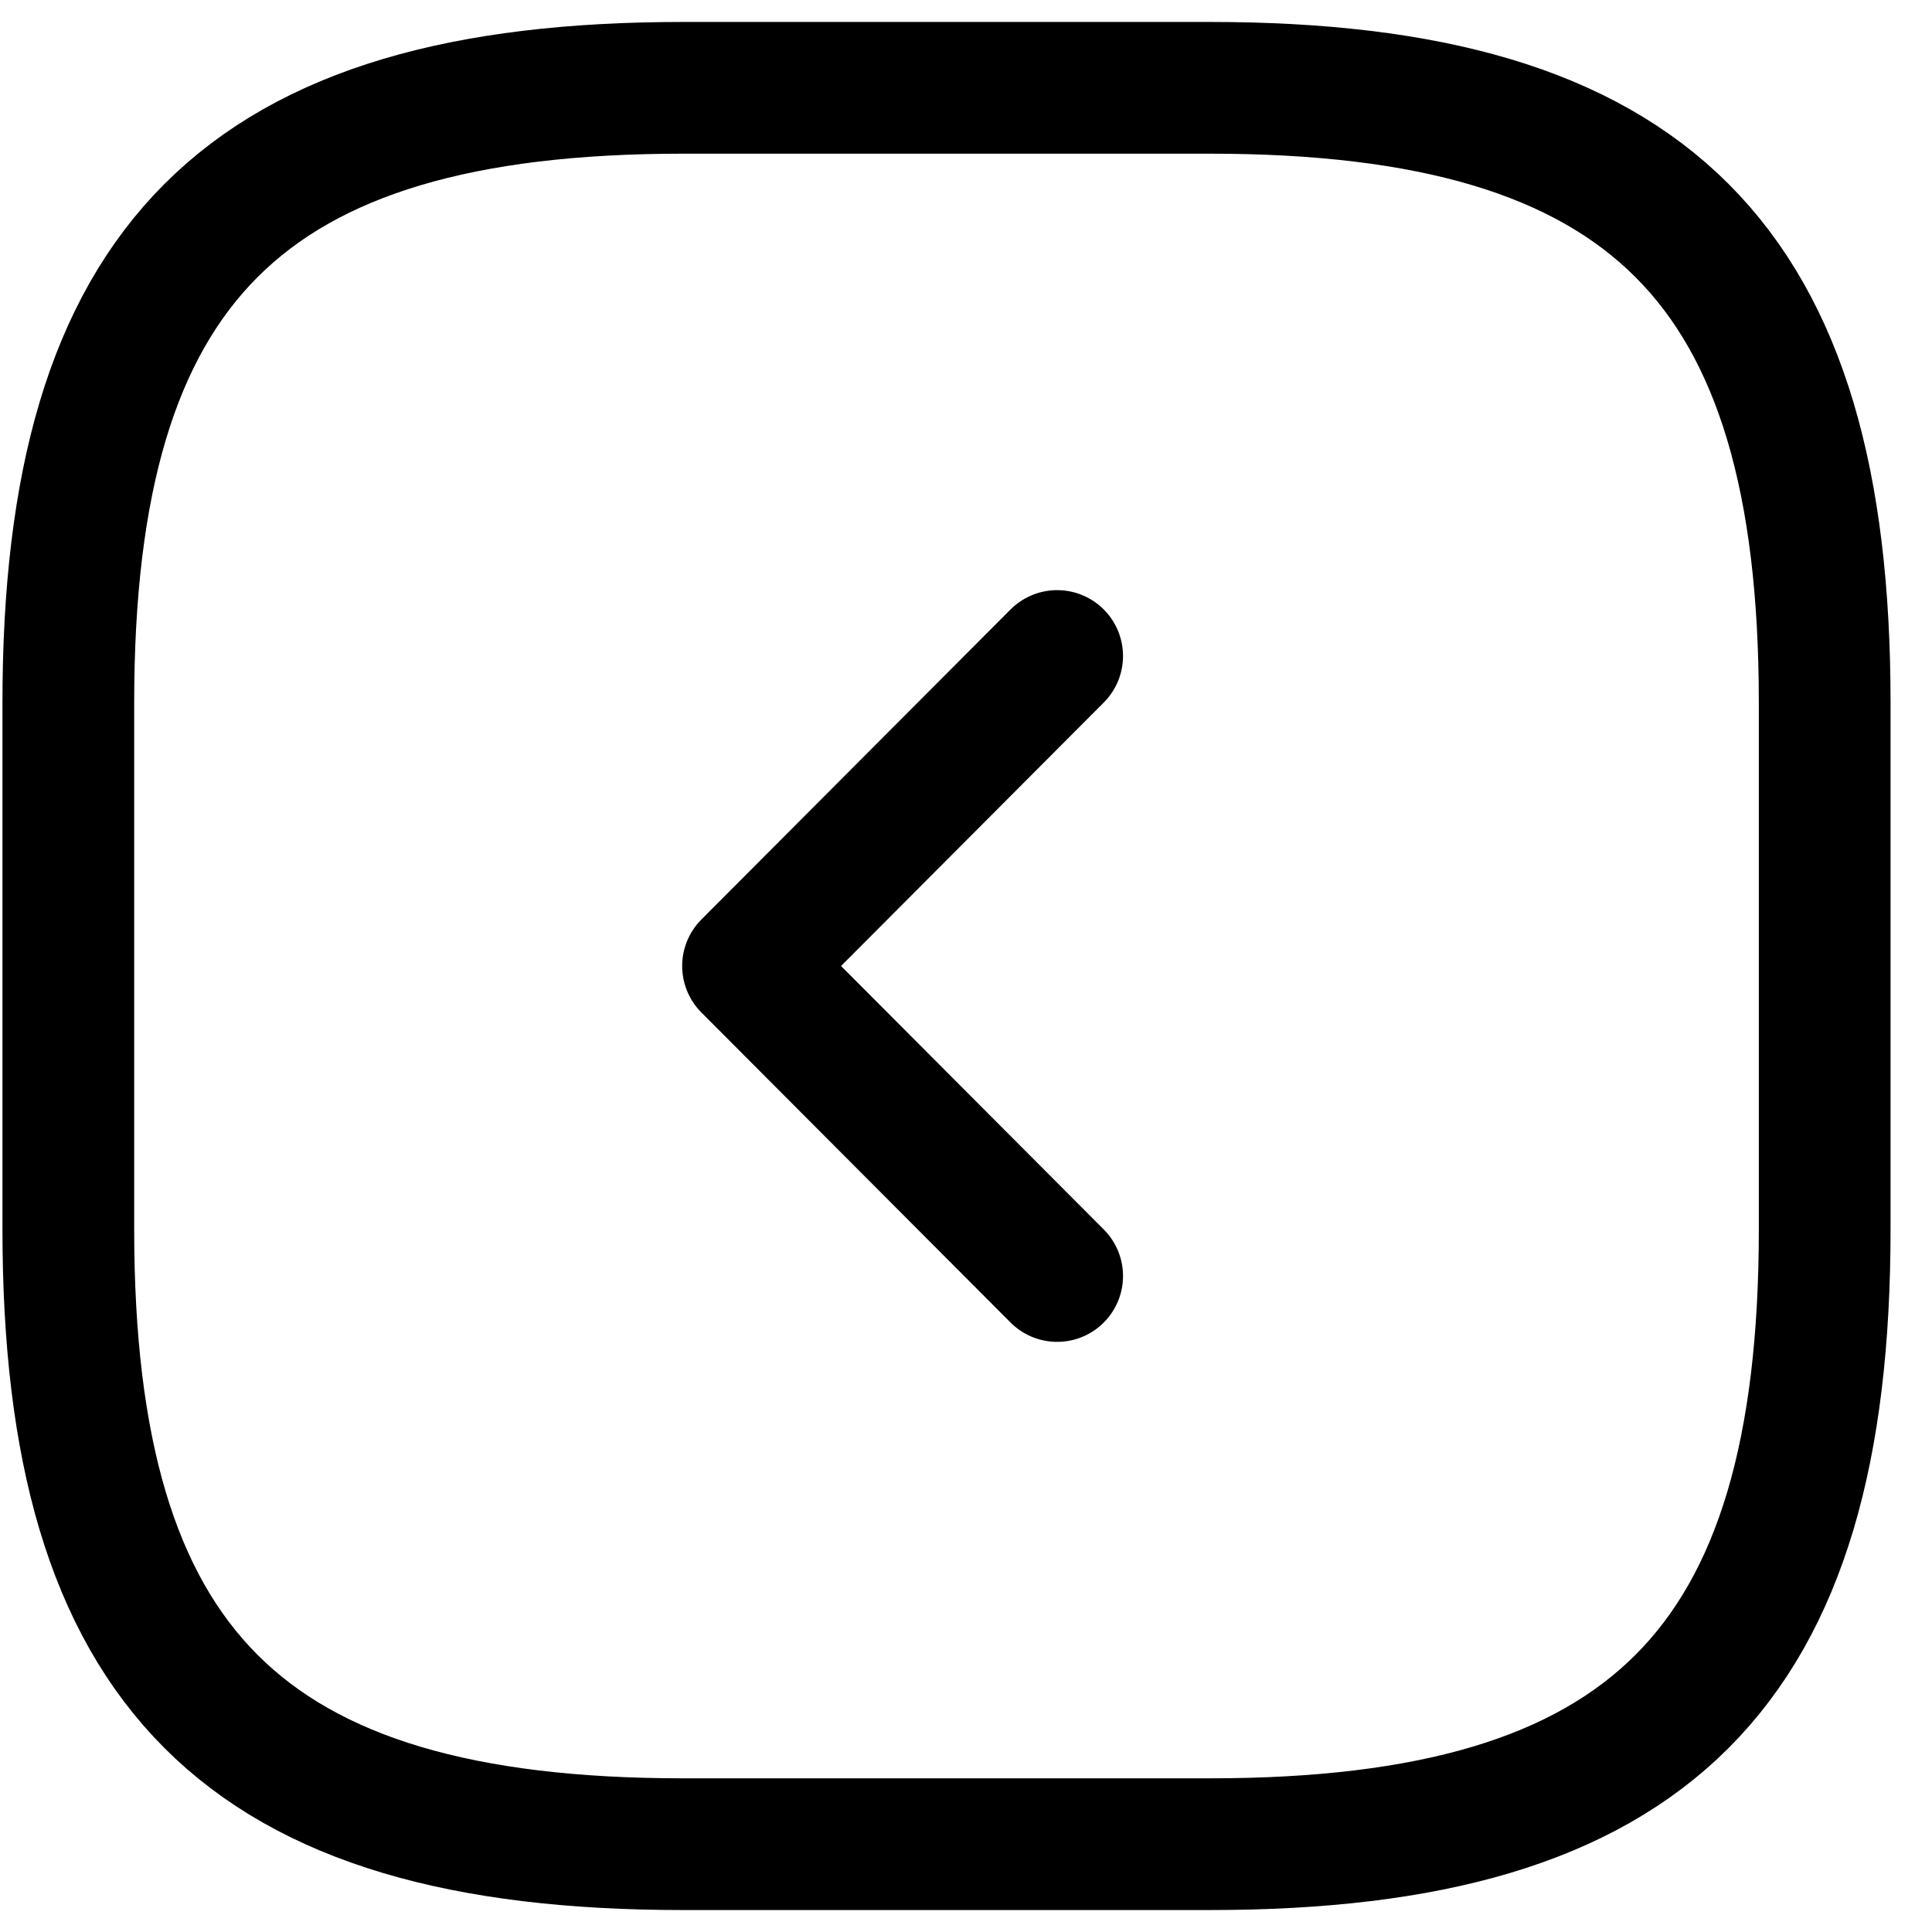
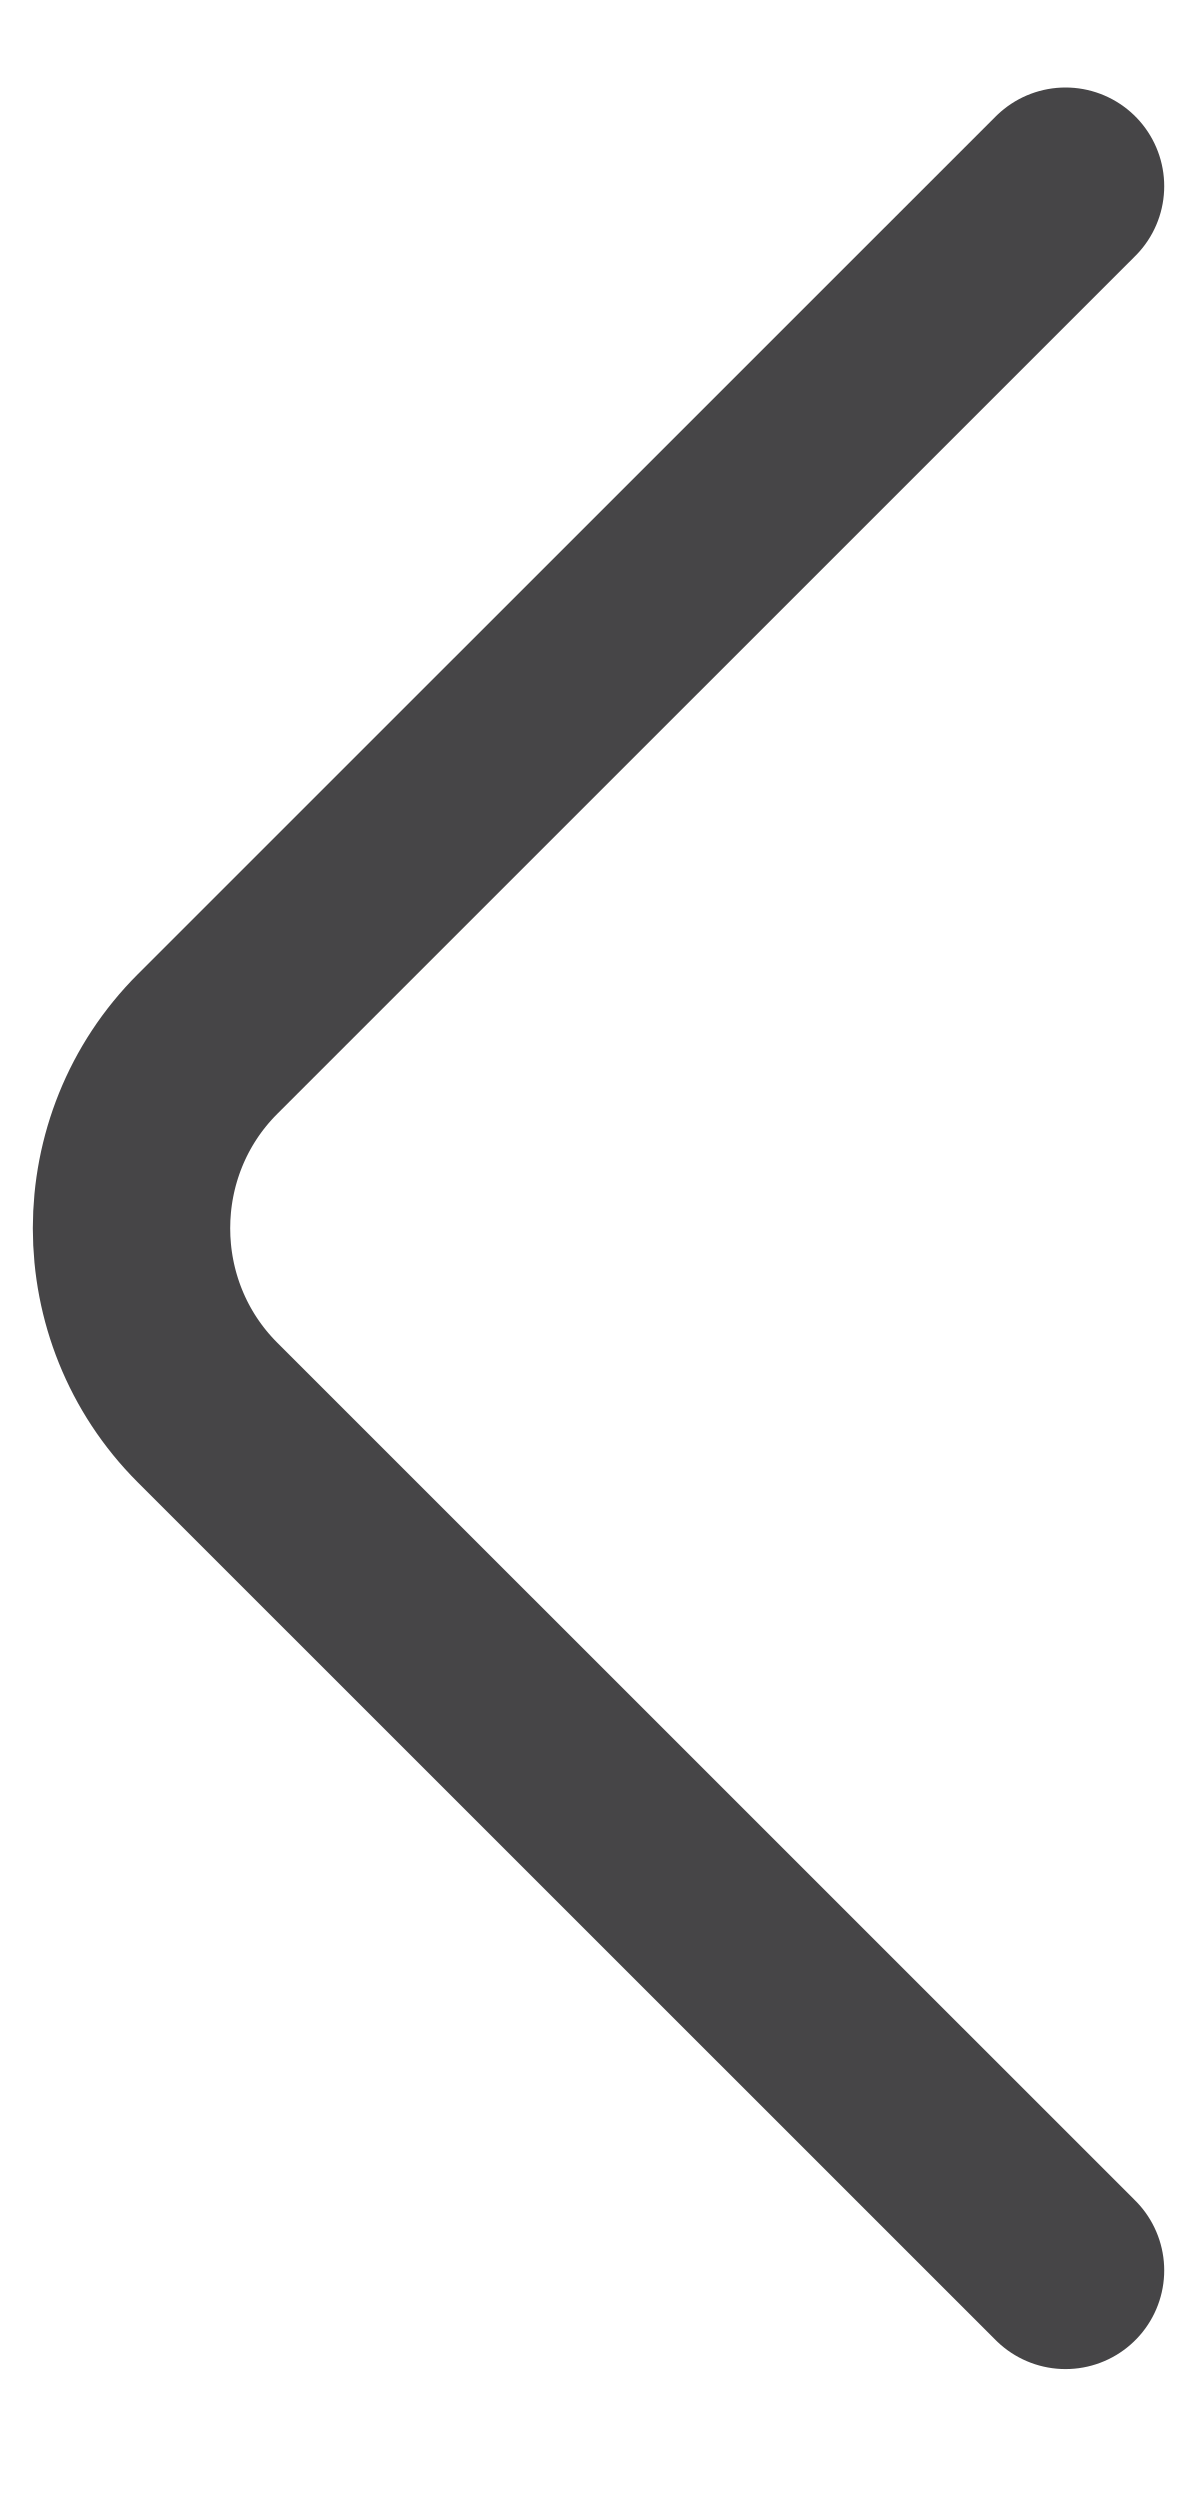
- <svg xmlns="http://www.w3.org/2000/svg" width="22" height="22" viewBox="0 0 22 22" fill="none">
-   <path d="M13.778 1L7.778 1C2.778 1 0.778 3 0.778 8V14C0.778 19 2.778 21 7.778 21L13.778 21C18.778 21 20.778 19 20.778 14V8C20.778 3 18.778 1 13.778 1Z" stroke="black" stroke-width="1.5" stroke-linecap="round" stroke-linejoin="round" />
-   <path d="M12.038 7.47L8.518 11L12.038 14.53" stroke="black" stroke-width="1.5" stroke-linecap="round" stroke-linejoin="round" />
+ <svg xmlns="http://www.w3.org/2000/svg" width="9" height="19" viewBox="0 0 9 19" fill="none">
+   <path d="M8.098 17.255L1.577 10.735C0.807 9.965 0.807 8.705 1.577 7.935L8.098 1.415" stroke="#464547" stroke-width="1.5" stroke-miterlimit="10" stroke-linecap="round" stroke-linejoin="round" />
</svg>
